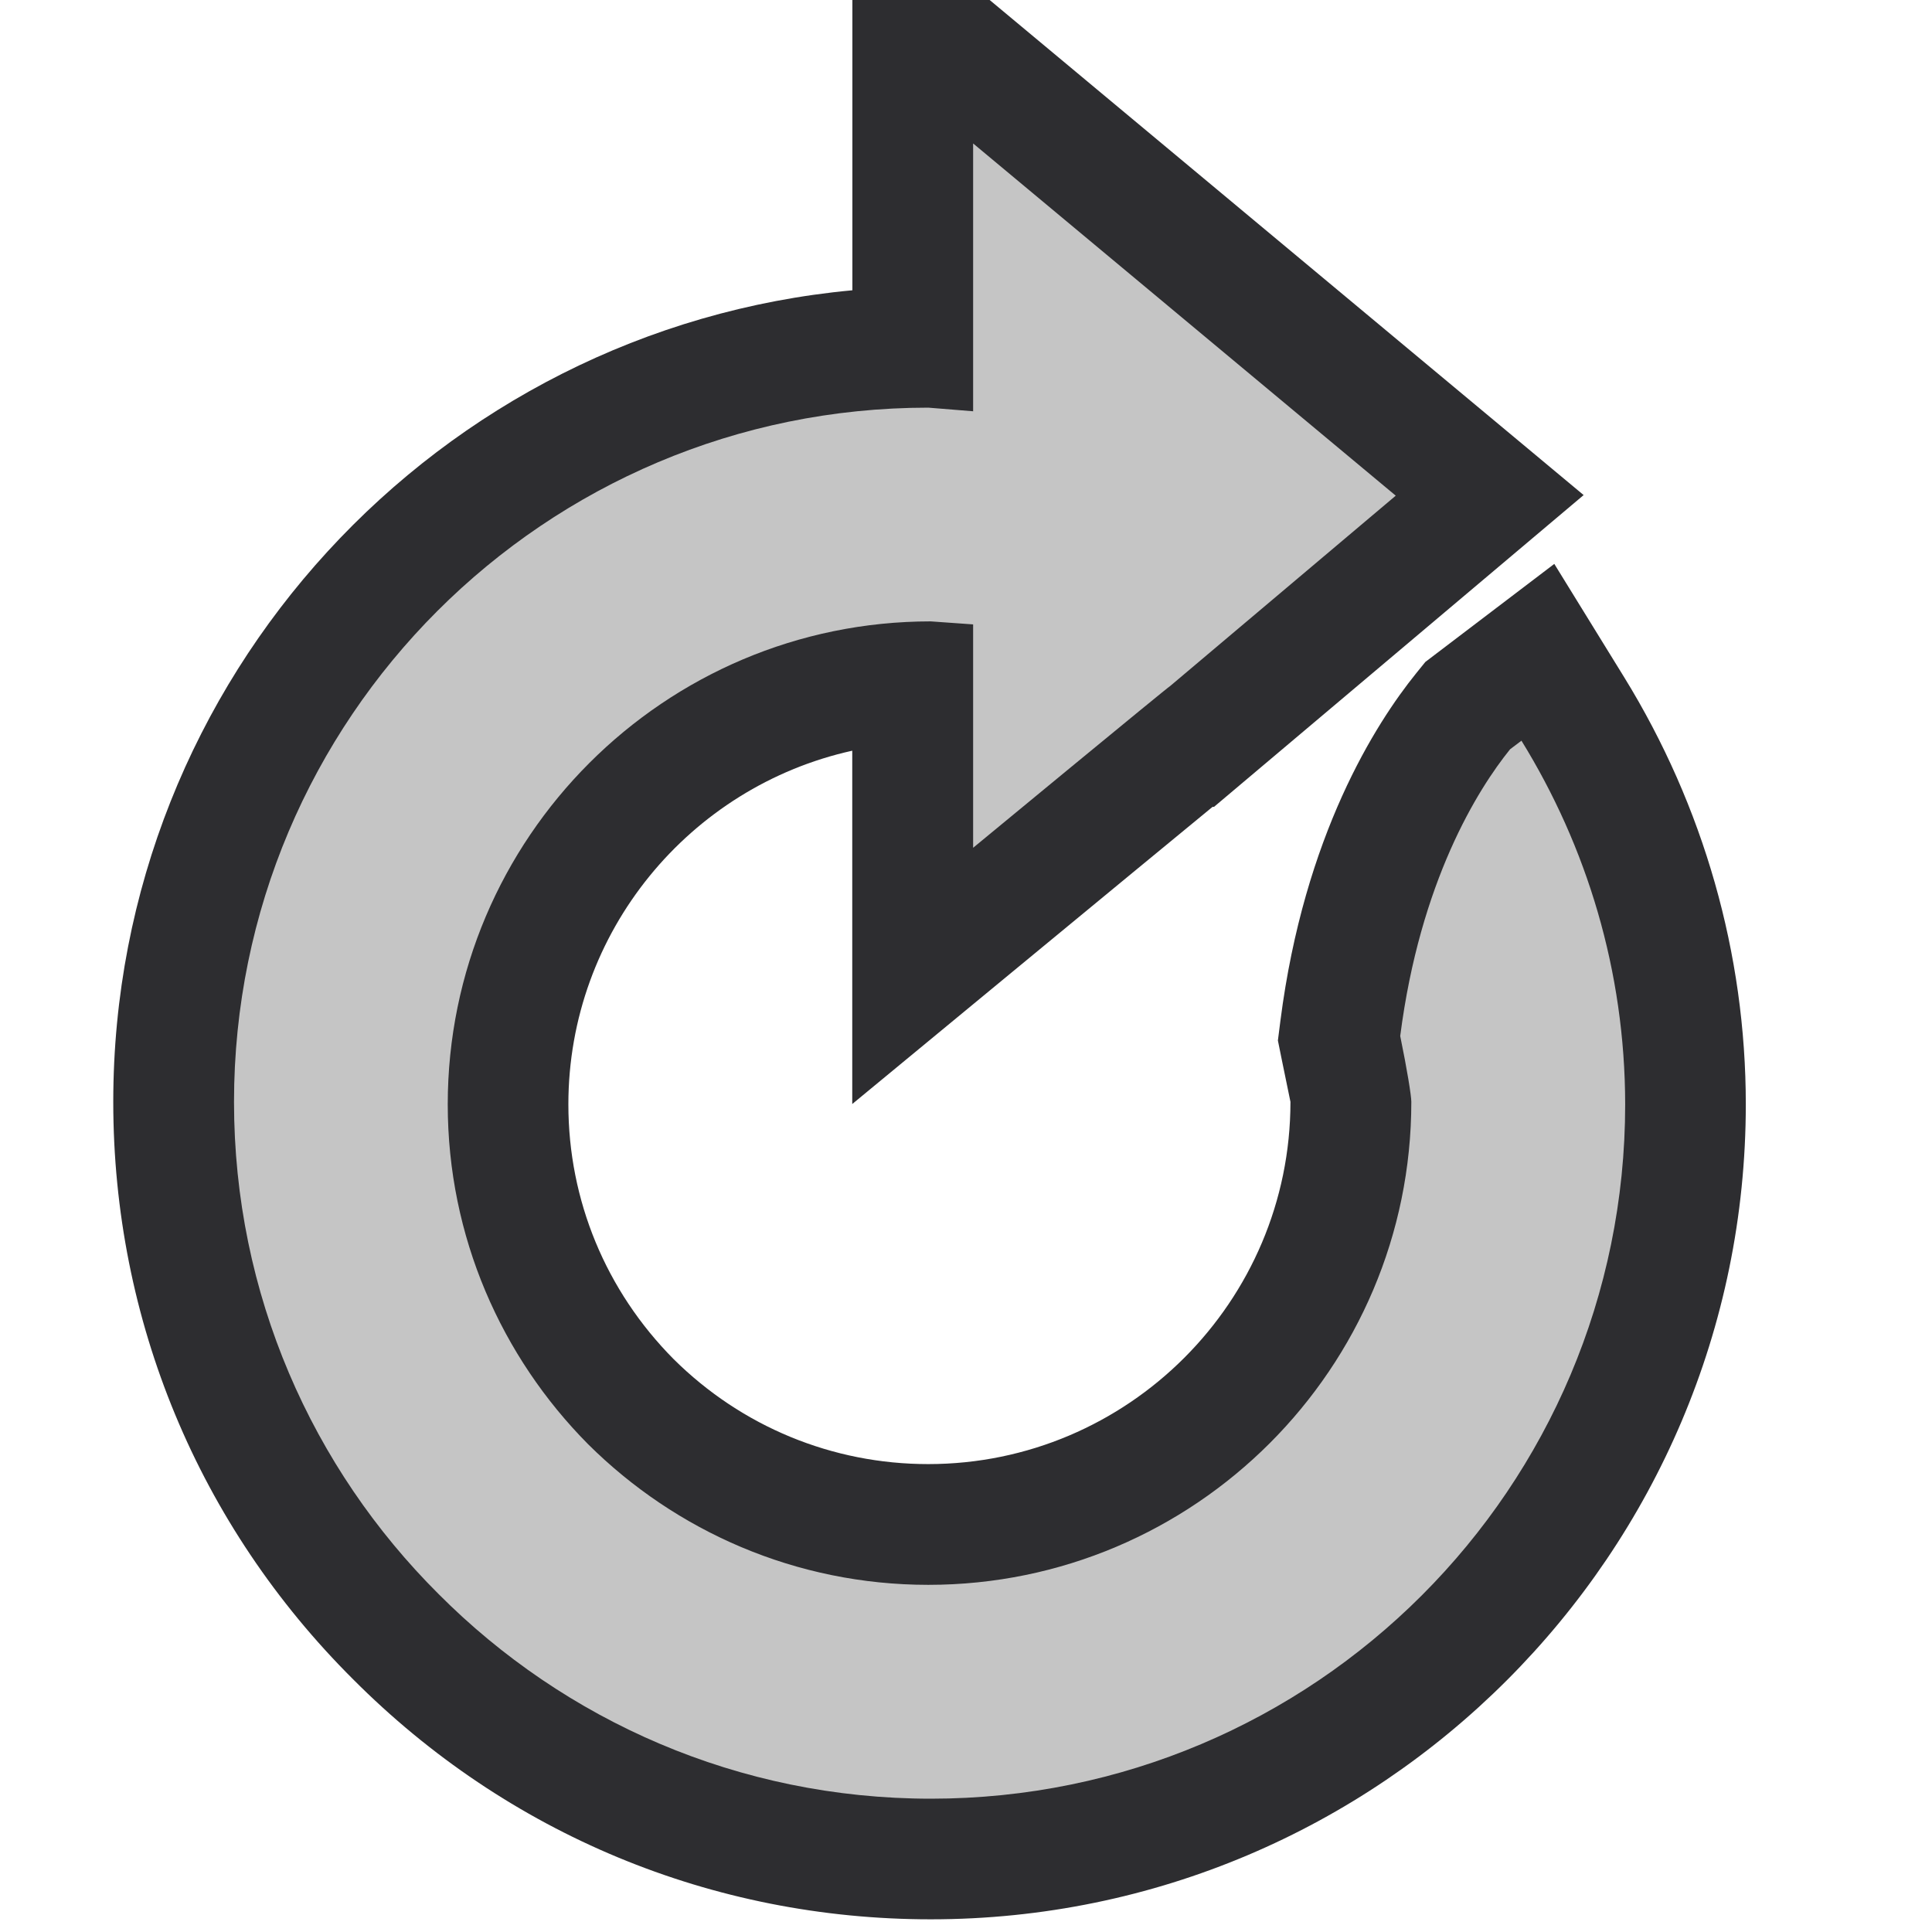
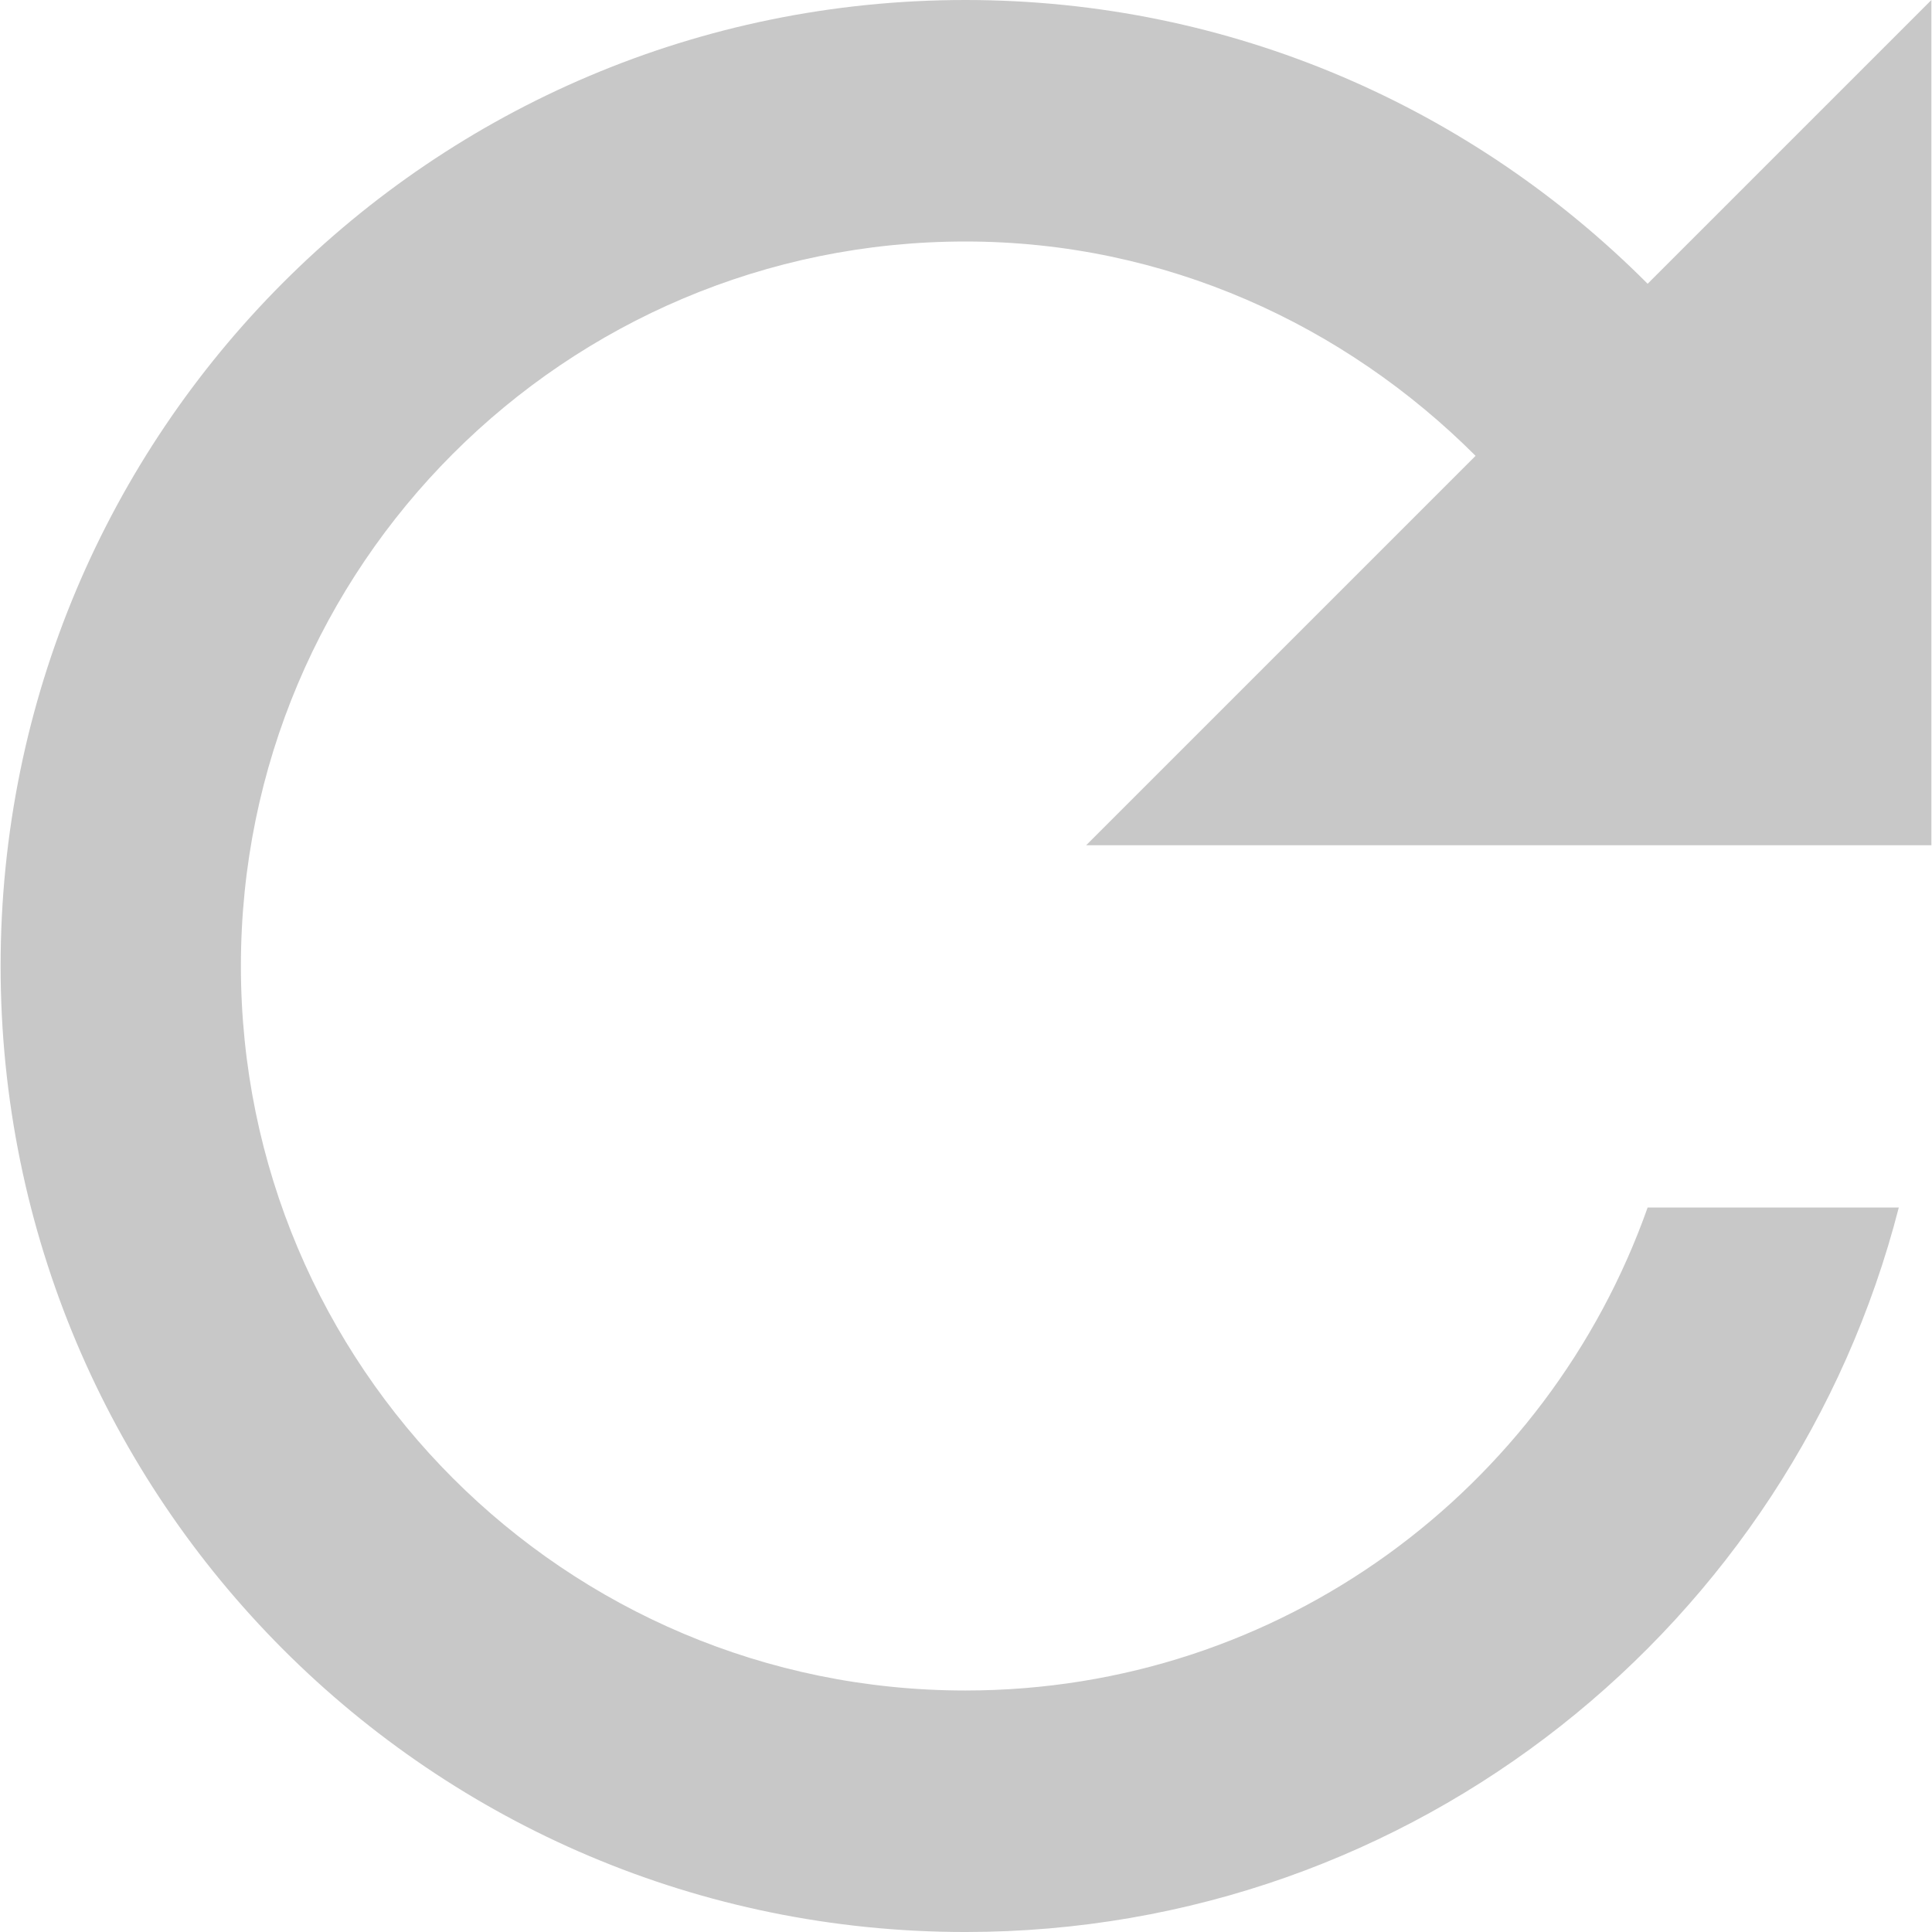
- <svg xmlns="http://www.w3.org/2000/svg" width="16" height="16">
-   <path d="M13.451 5.609l-.579-.939-1.068.812-.076.094c-.335.415-.927 1.341-1.124 2.876l-.021.165.033.163.071.345c0 1.654-1.346 3-3 3-.795 0-1.545-.311-2.107-.868-.563-.567-.873-1.317-.873-2.111 0-1.431 1.007-2.632 2.351-2.929v2.926s2.528-2.087 2.984-2.461h.012l3.061-2.582-4.919-4.1h-1.137v2.404c-3.429.318-6.121 3.211-6.121 6.721 0 1.809.707 3.508 1.986 4.782 1.277 1.282 2.976 1.988 4.784 1.988 3.722 0 6.75-3.028 6.75-6.75 0-1.245-.349-2.468-1.007-3.536z" fill="#2D2D30" />
-   <path d="M12.6 6.134l-.094.071c-.269.333-.746 1.096-.91 2.375.057.277.092.495.092.545 0 2.206-1.794 4-4 4-1.098 0-2.093-.445-2.817-1.164-.718-.724-1.163-1.718-1.163-2.815 0-2.206 1.794-4 4-4l.351.025v1.85s1.626-1.342 1.631-1.339l1.869-1.577-3.5-2.917v2.218l-.371-.03c-3.176 0-5.75 2.574-5.75 5.75 0 1.593.648 3.034 1.695 4.076 1.042 1.046 2.482 1.694 4.076 1.694 3.176 0 5.75-2.574 5.75-5.75-.001-1.106-.318-2.135-.859-3.012z" fill="#C5C5C5" />
+ <svg xmlns="http://www.w3.org/2000/svg" version="1.1" id="Capa_1" x="0px" y="0px" viewBox="0 0 341.333 341.333" style="enable-background:new 0 0 341.333 341.333;" xml:space="preserve" width="512px" height="512px">
+   <g>
+     <g>
+       <g>
+         <path d="M341.227,149.333V0l-50.133,50.133C260.267,19.2,217.707,0,170.56,0C76.267,0,0.107,76.373,0.107,170.667    s76.16,170.667,170.453,170.667c79.467,0,146.027-54.4,164.907-128h-44.373c-17.6,49.707-64.747,85.333-120.533,85.333    c-70.72,0-128-57.28-128-128s57.28-128,128-128c35.307,0,66.987,14.72,90.133,37.867l-68.8,68.8H341.227z" data-original="#000000" class="active-path" data-old_color="#c8c8c8" fill="#c8c8c8" />
+       </g>
+     </g>
+   </g>
</svg>
